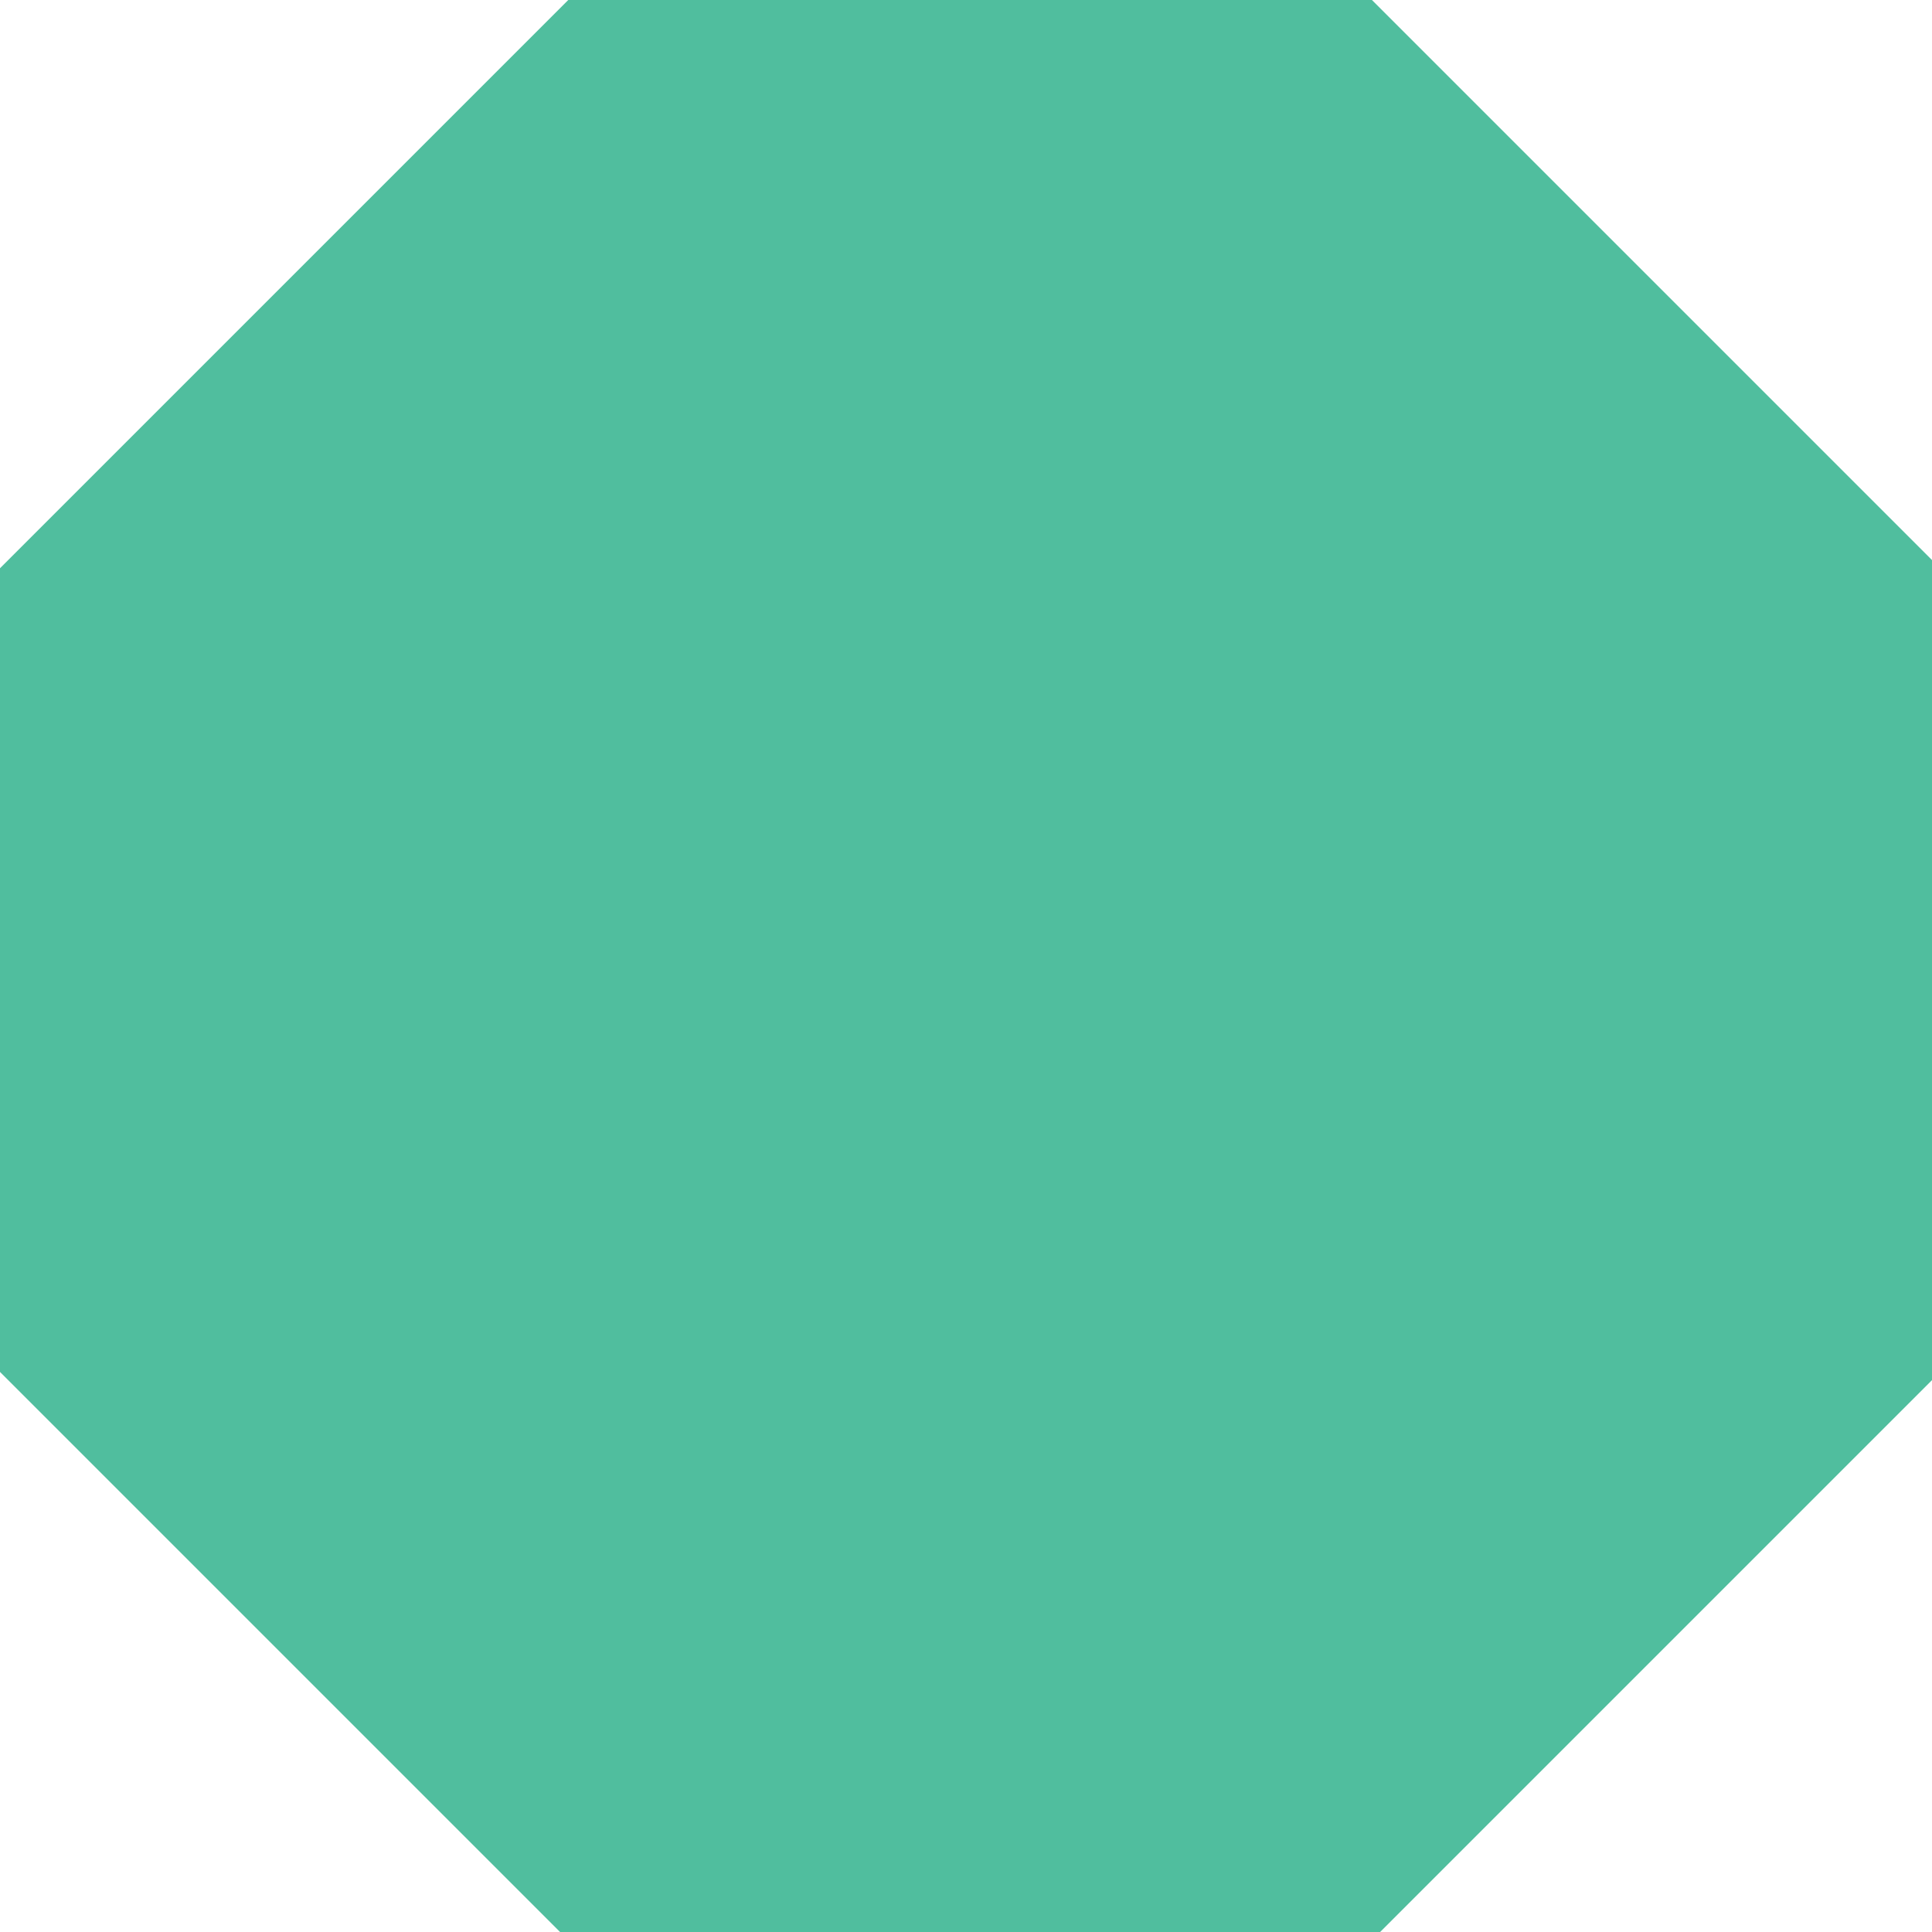
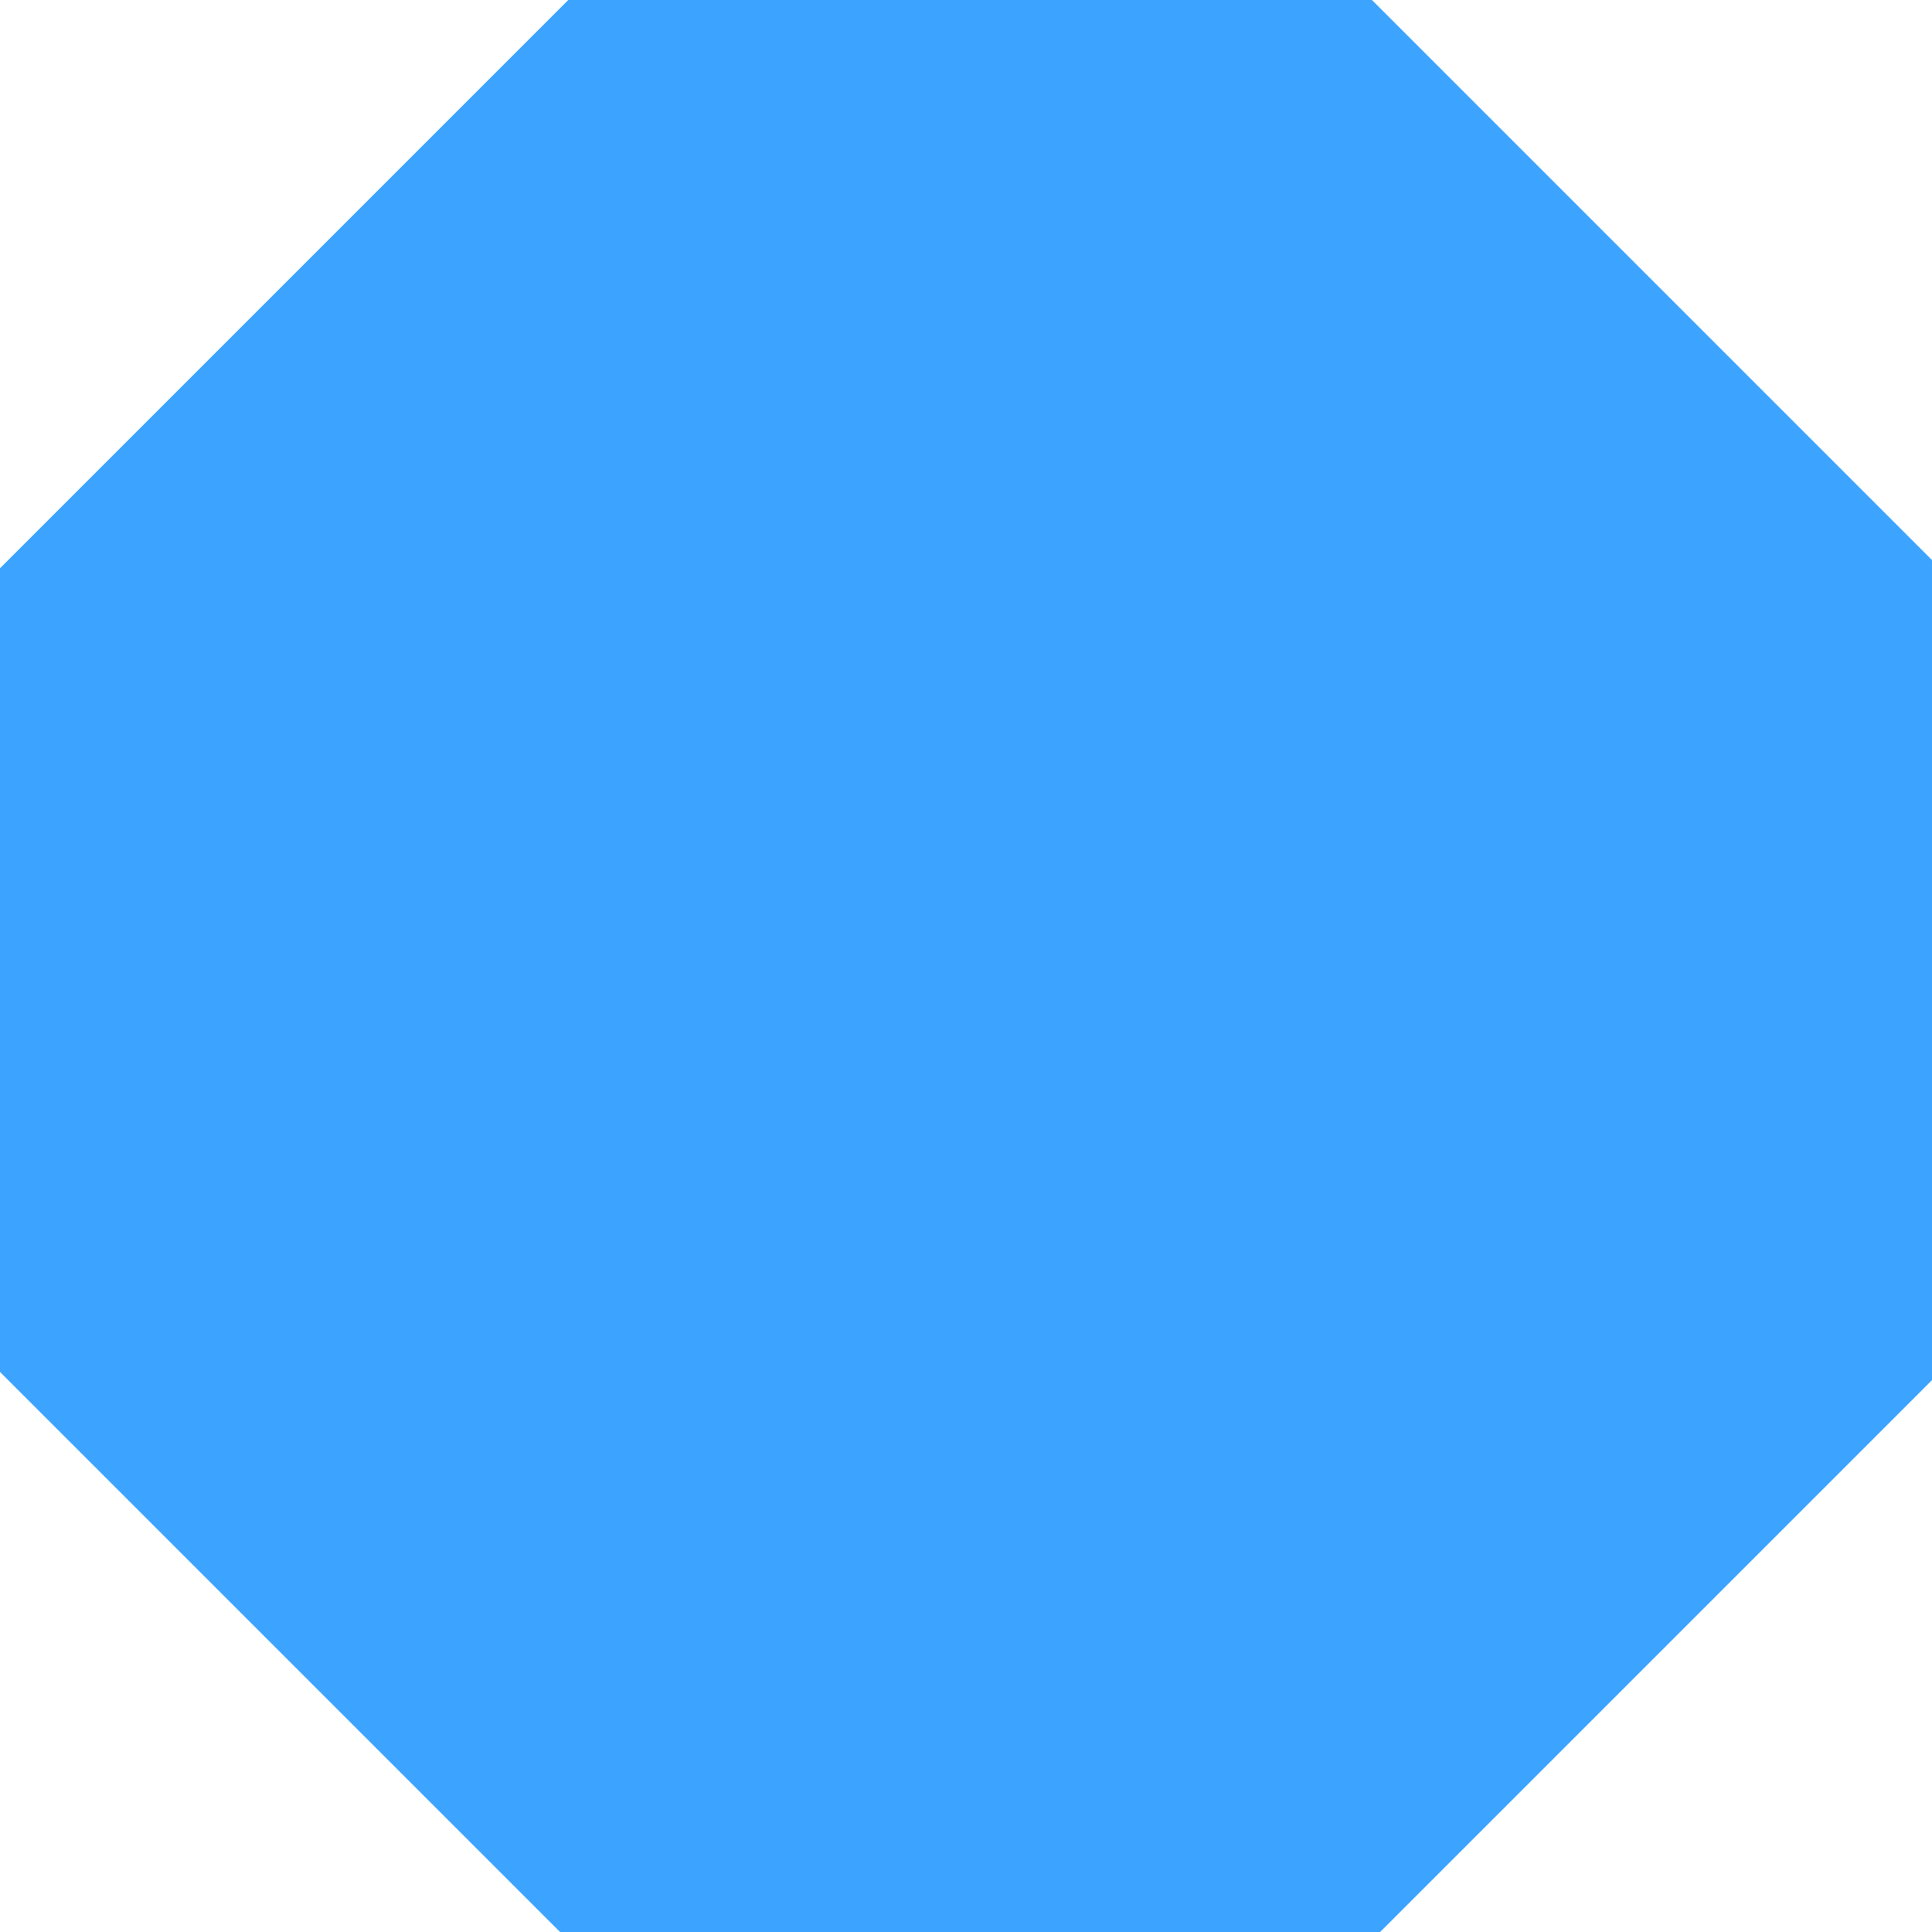
<svg xmlns="http://www.w3.org/2000/svg" viewBox="0 0 92 92">
  <defs>
    <style>
      .cls-1 {
-         fill: #50be9e;
+         fill: #3ca4ff;
      }

      .cls-2 {
-         fill: #50be9e;
+         fill: #3ca4ff;
      }
    </style>
  </defs>
  <g>
    <polygon class="cls-1" points="29.75 85.89 6.5 62.64 6.5 29.75 29.75 6.5 62.64 6.5 85.89 29.75 85.89 62.64 62.64 85.89 29.75 85.89" />
    <path class="cls-2" d="M59.94,13,79.39,32.44v27.5L59.94,79.39H32.44L13,59.94V32.44L32.44,13h27.5M65.33,0H27.06L0,27.06V65.33L27.06,92.39H65.33L92.39,65.33V27.06L65.33,0Z" />
  </g>
</svg>
